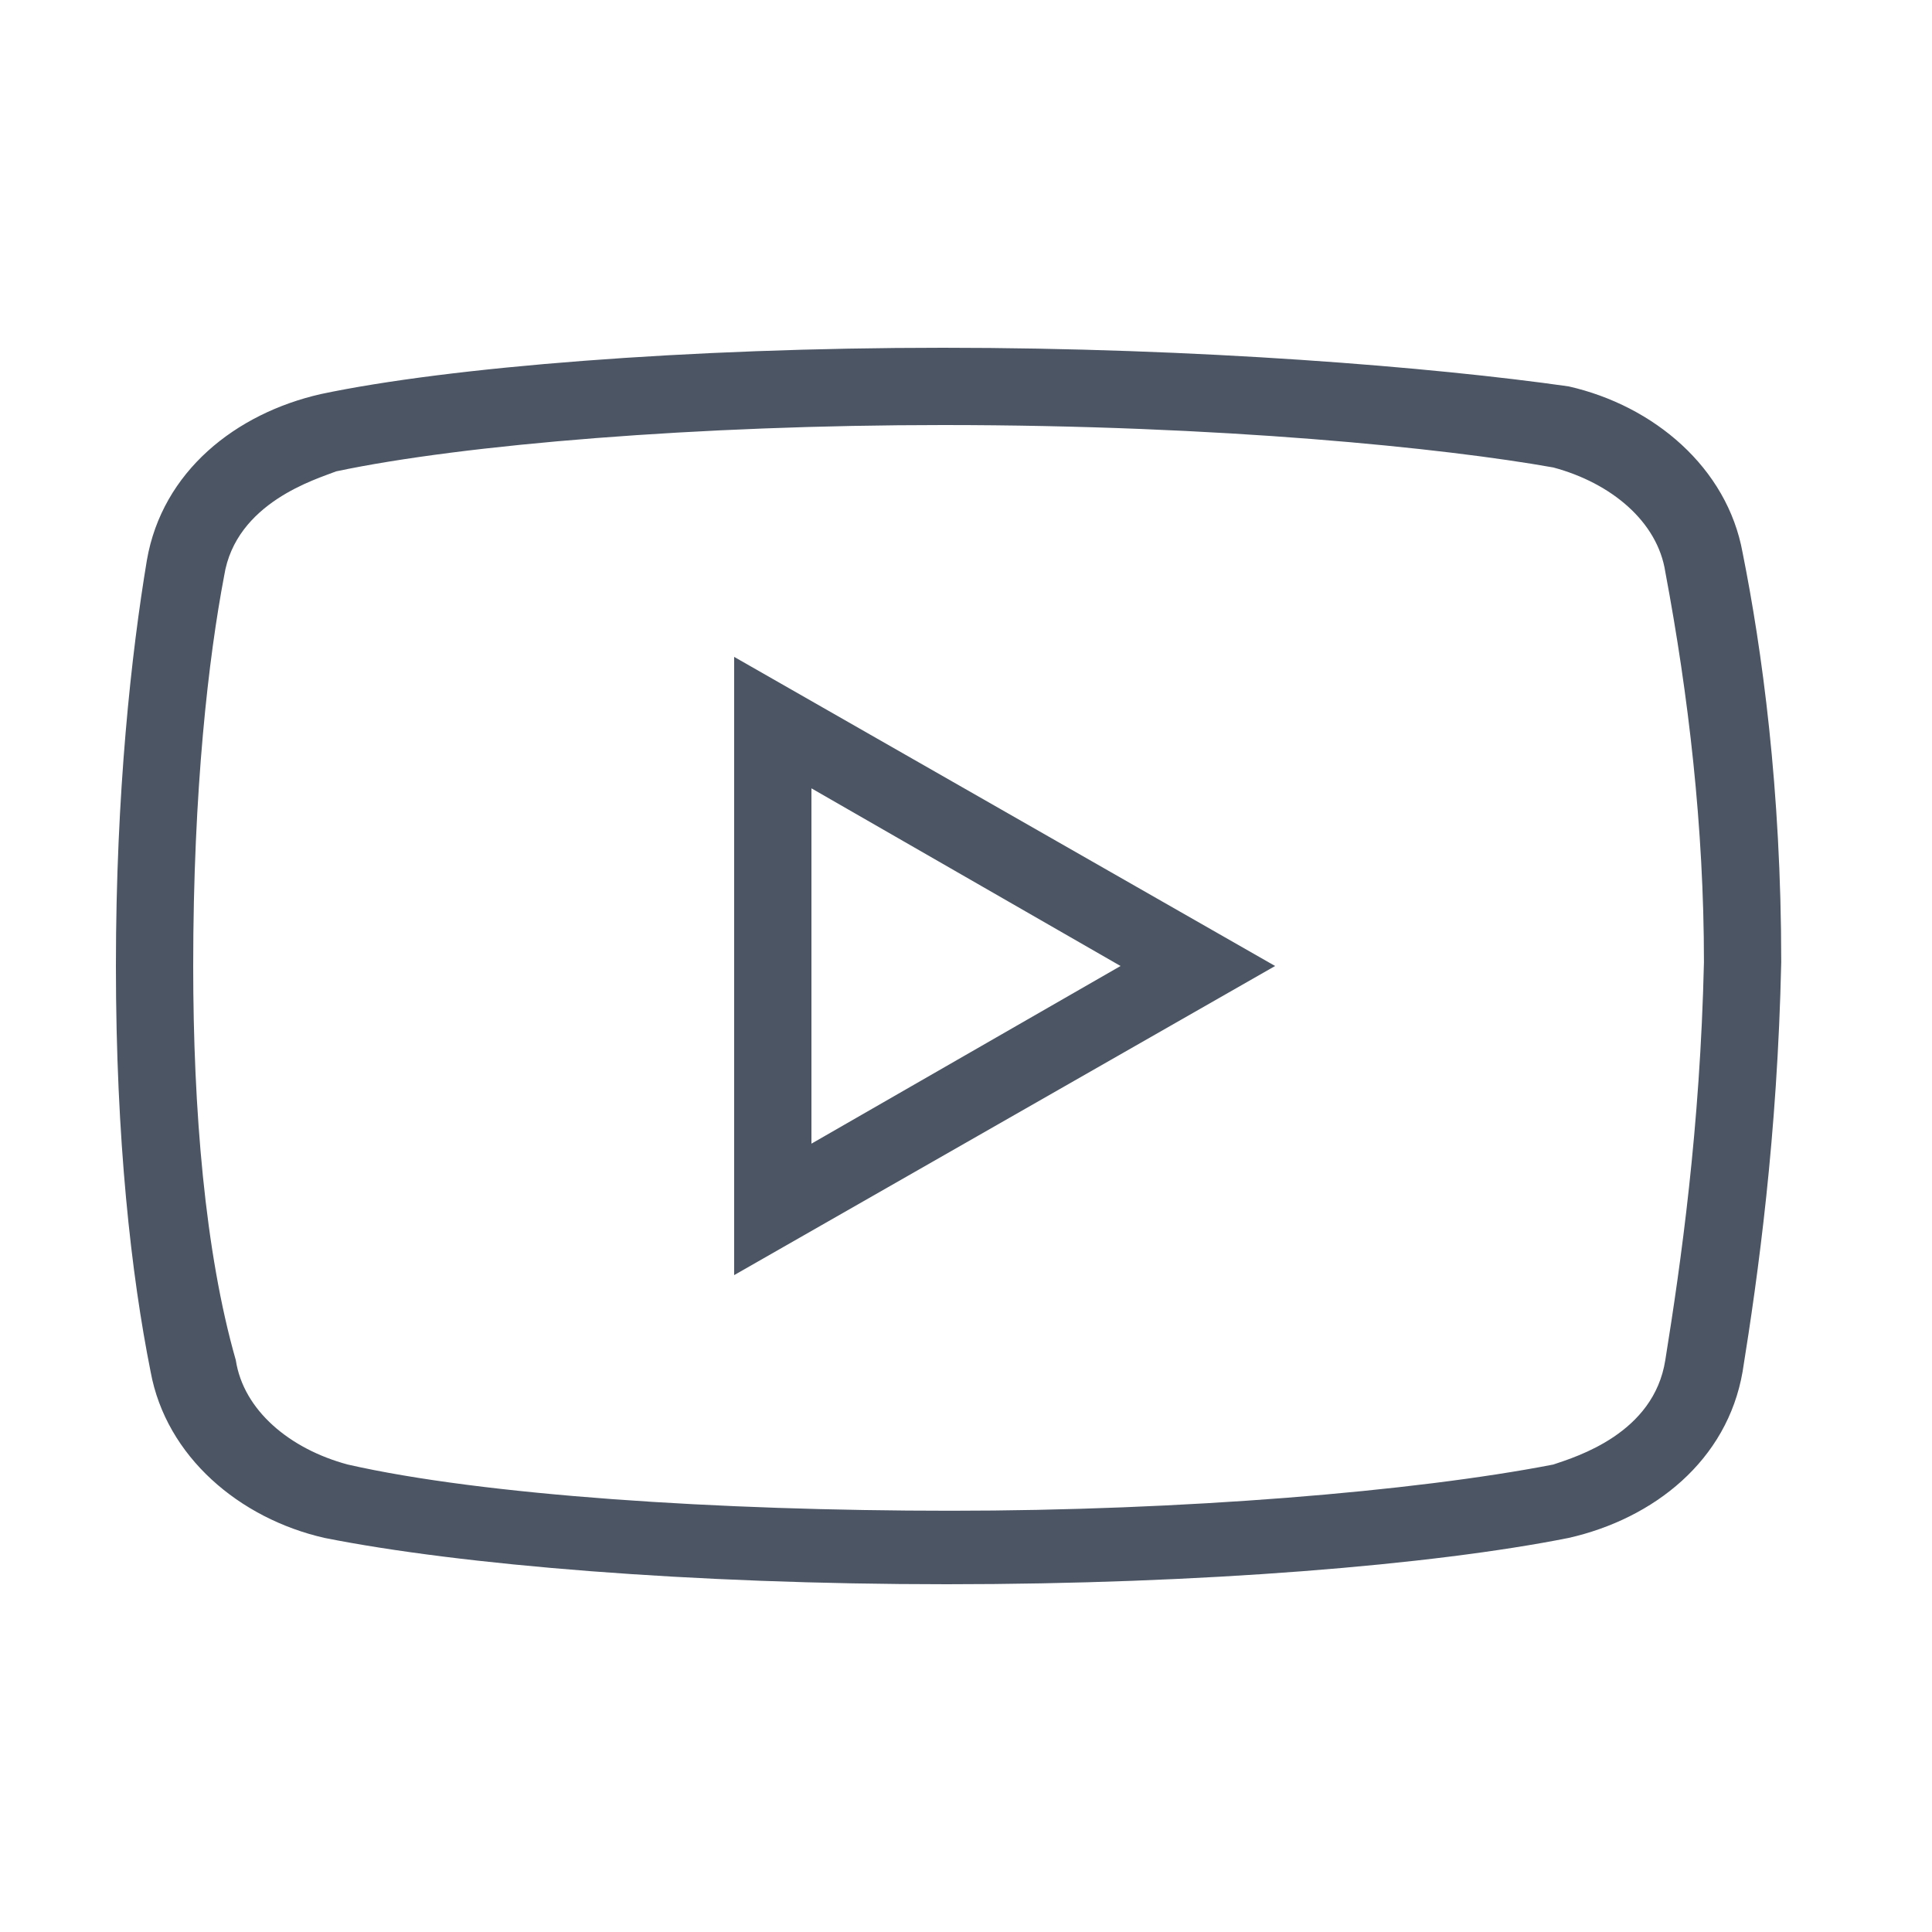
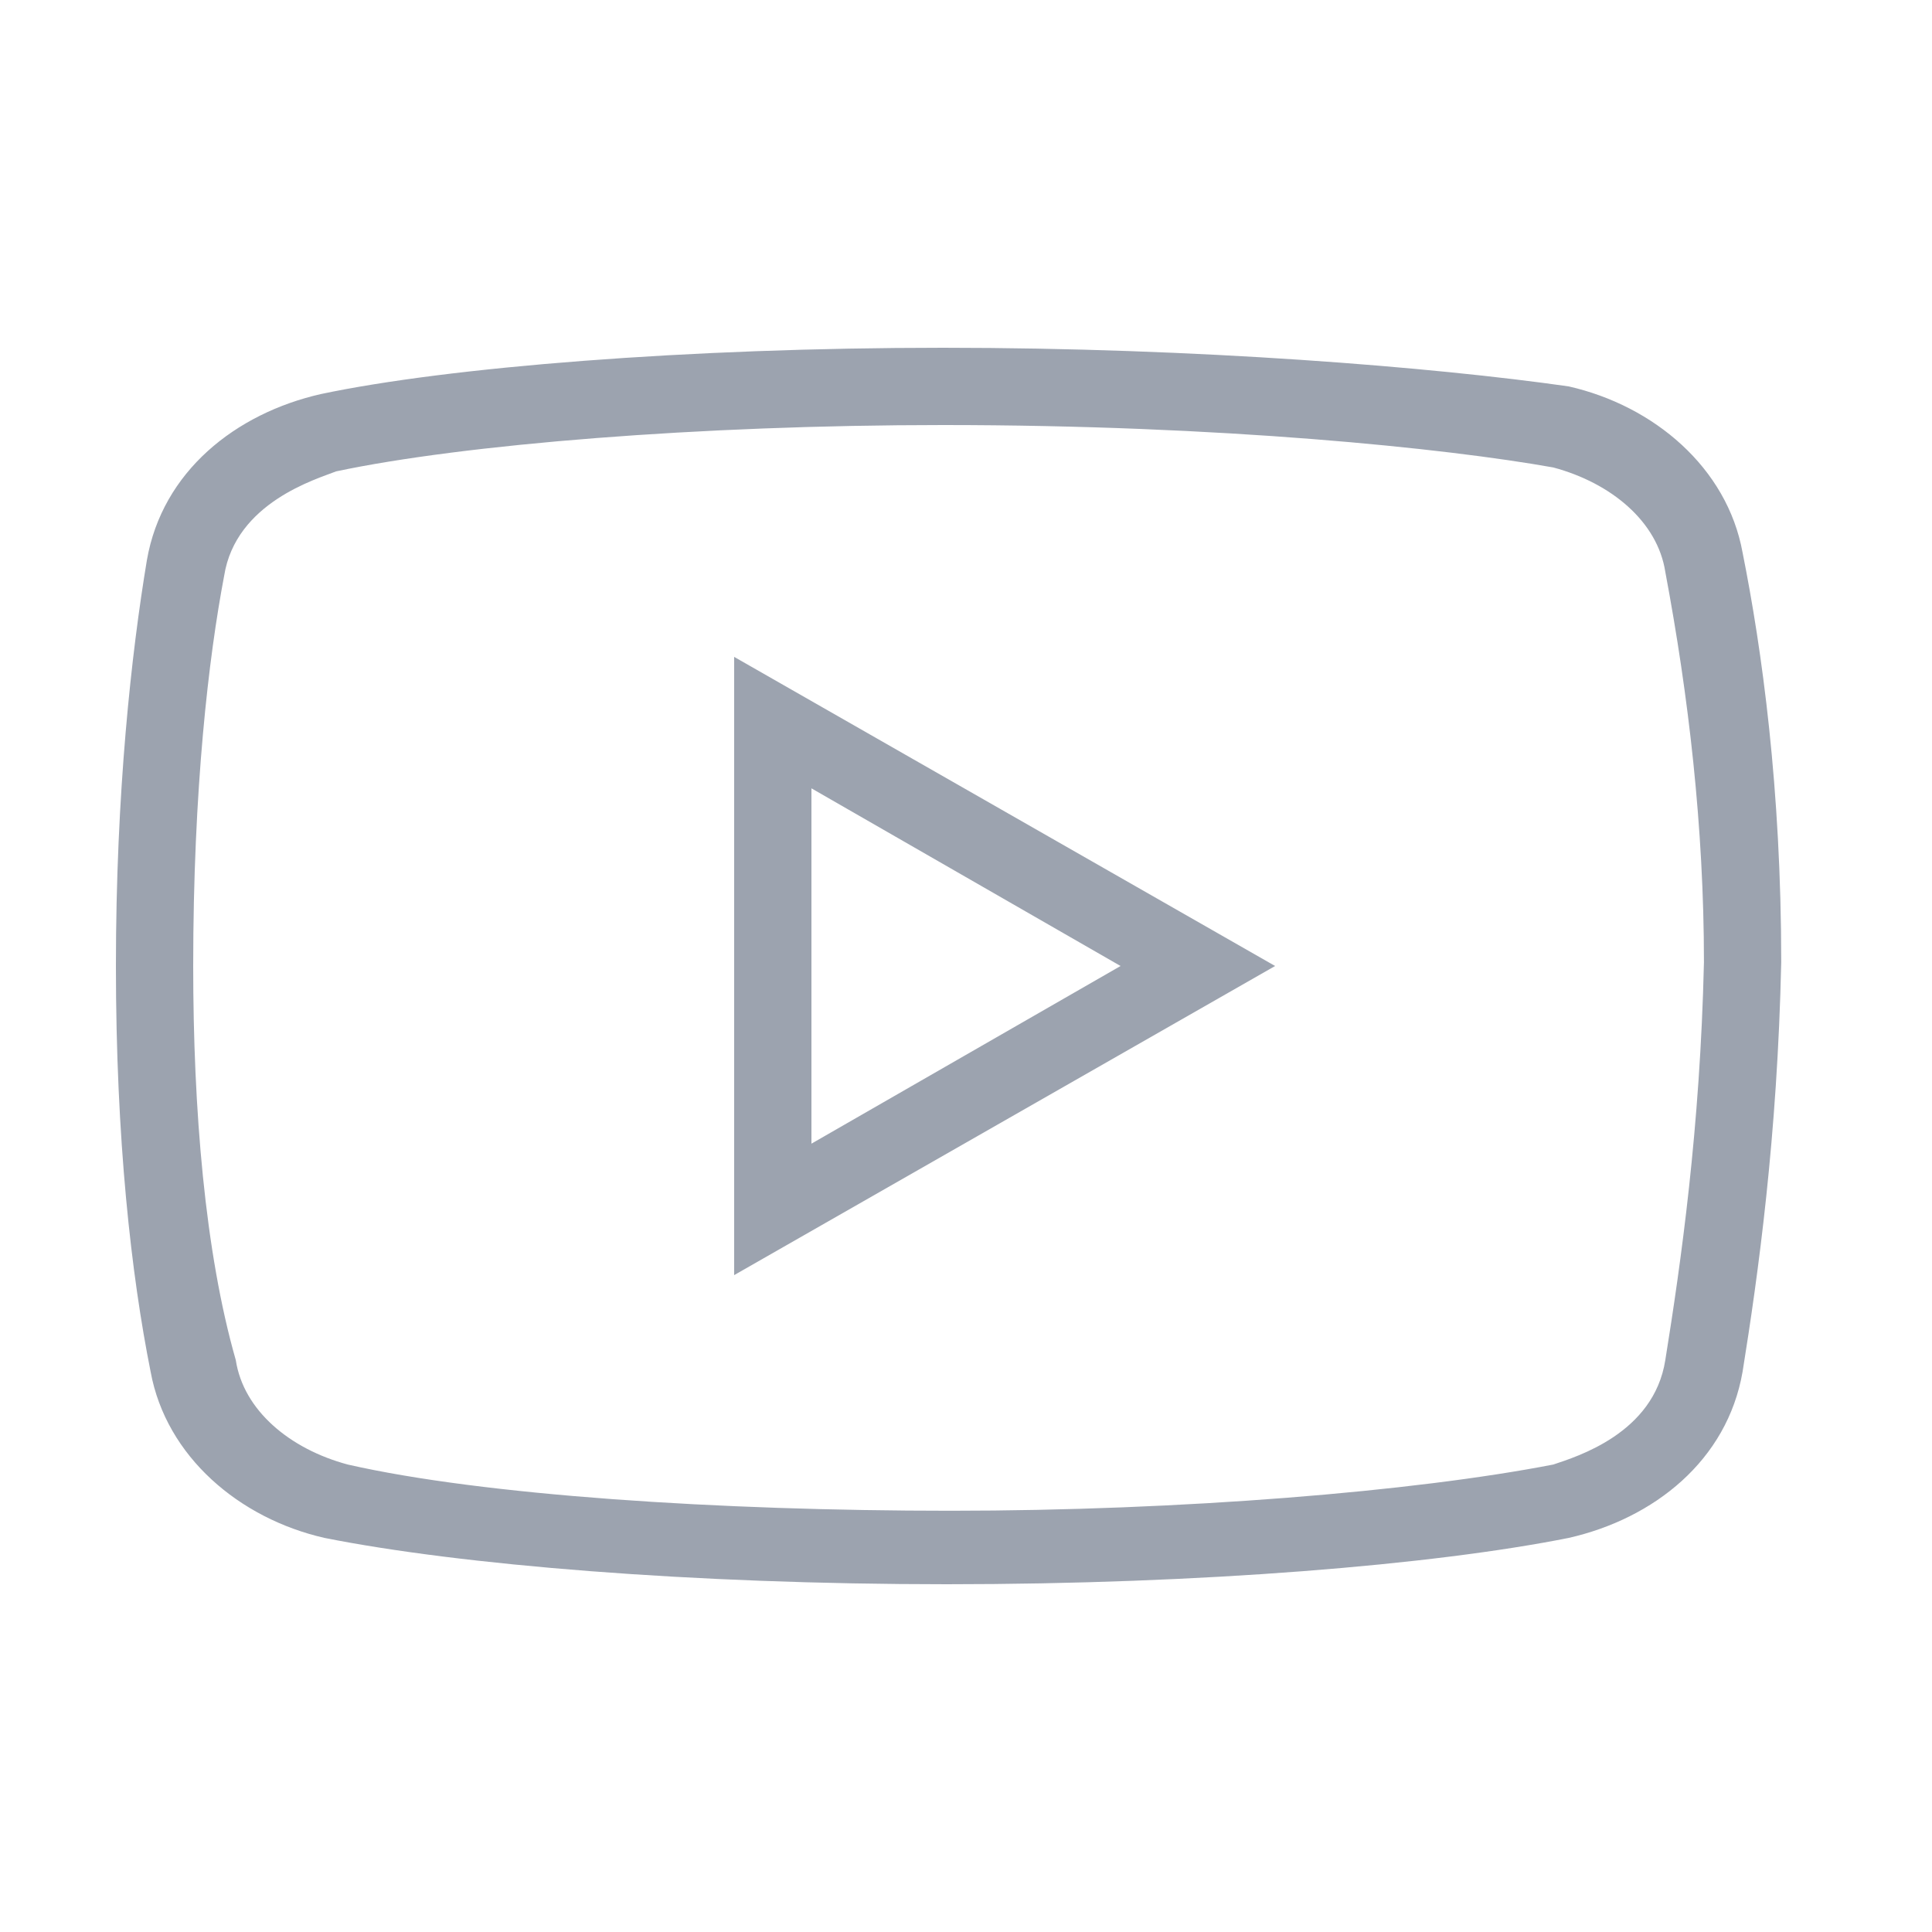
- <svg xmlns="http://www.w3.org/2000/svg" fill="#4b5563" viewBox="0 0 50 50" width="50px" height="50px">
+ <svg xmlns="http://www.w3.org/2000/svg" fill="#9ca3af" viewBox="0 0 50 50" width="50px" height="50px">
  <path d="M 24.402 9 C 17.801 9 11.602 9.5 8.301 10.199 C 6.102 10.699 4.199 12.199 3.801 14.5 C 3.402 16.898 3 20.5 3 25 C 3 29.5 3.398 33 3.898 35.5 C 4.301 37.699 6.199 39.301 8.398 39.801 C 11.902 40.5 17.898 41 24.5 41 C 31.102 41 37.098 40.5 40.598 39.801 C 42.801 39.301 44.699 37.801 45.098 35.5 C 45.5 33 46 29.402 46.098 24.902 C 46.098 20.402 45.598 16.801 45.098 14.301 C 44.699 12.102 42.801 10.5 40.598 10 C 37.098 9.5 31 9 24.402 9 Z M 24.402 11 C 31.602 11 37.398 11.598 40.199 12.098 C 41.699 12.5 42.898 13.5 43.098 14.801 C 43.699 18 44.098 21.402 44.098 24.902 C 44 29.199 43.5 32.699 43.098 35.199 C 42.801 37.098 40.801 37.699 40.199 37.902 C 36.598 38.602 30.598 39.098 24.598 39.098 C 18.598 39.098 12.5 38.699 9 37.902 C 7.5 37.5 6.301 36.5 6.102 35.199 C 5.301 32.398 5 28.699 5 25 C 5 20.398 5.402 17 5.801 14.902 C 6.102 13 8.199 12.398 8.699 12.199 C 12 11.5 18.102 11 24.402 11 Z M 19 17 L 19 33 L 33 25 Z M 21 20.402 L 29 25 L 21 29.598 Z" />
</svg>
